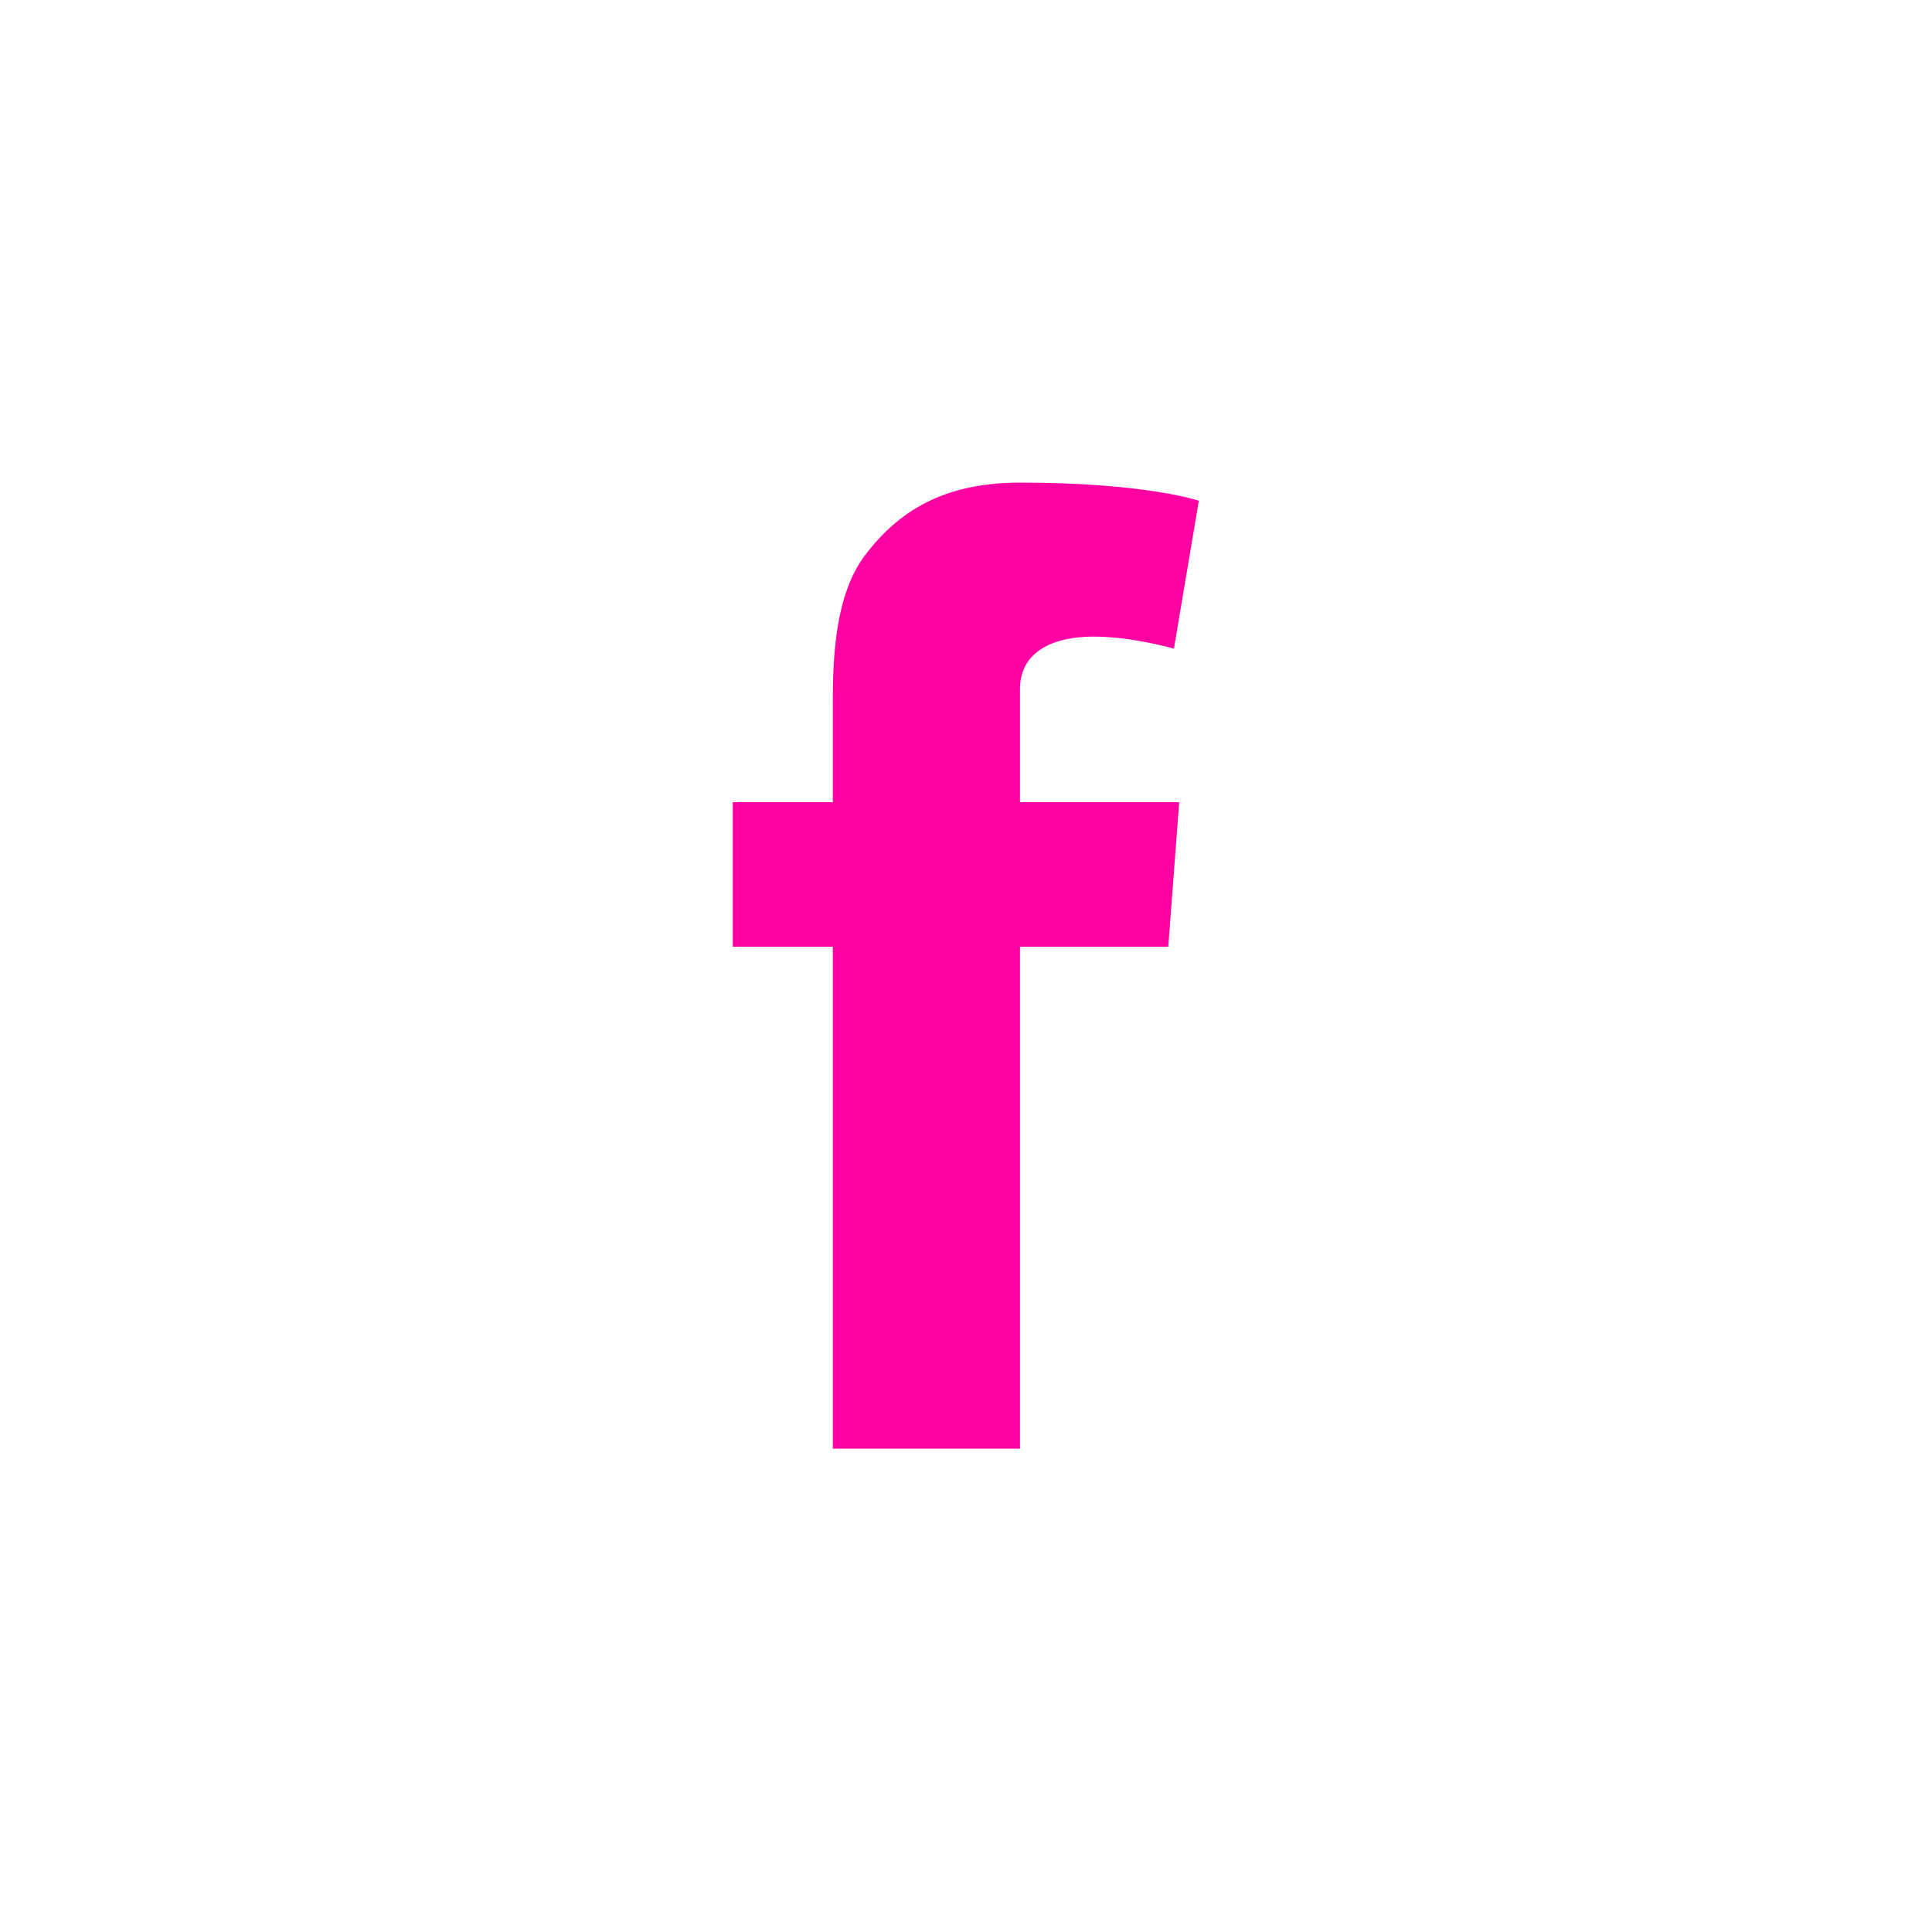
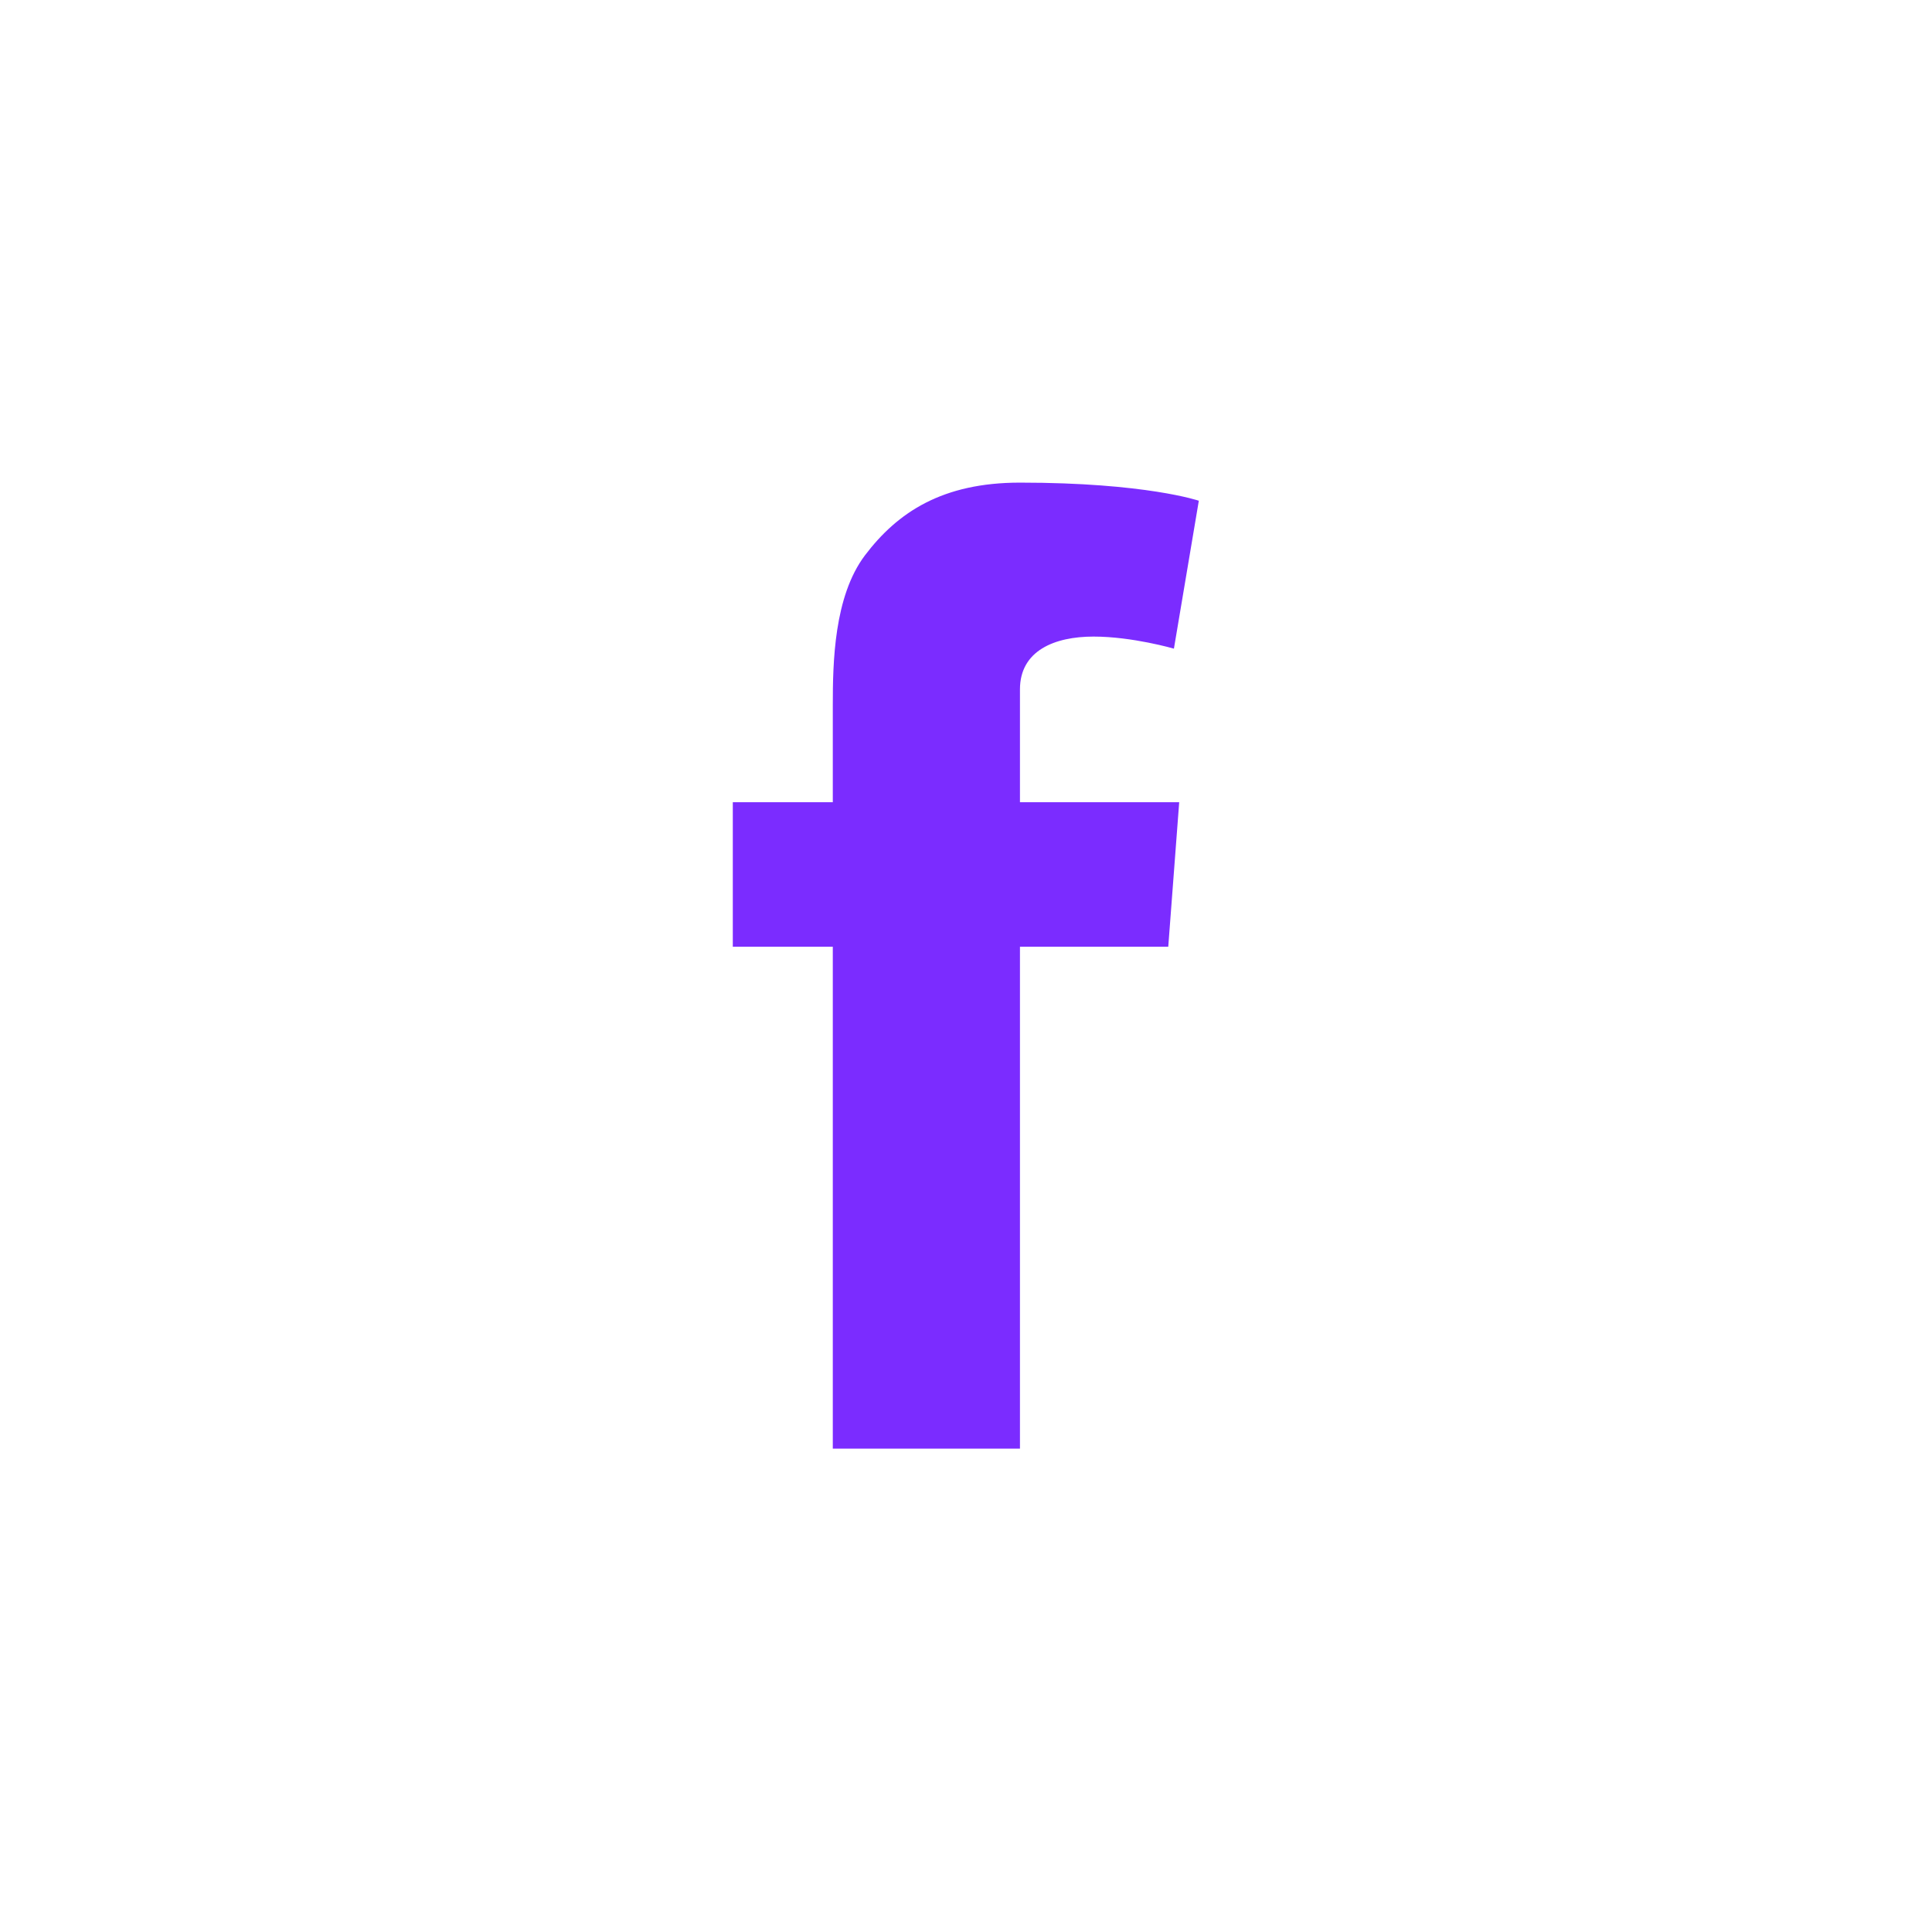
- <svg xmlns="http://www.w3.org/2000/svg" fill="#FF00A2" version="1.1" viewBox="-143 145 512 512" aria-hidden="true">
+ <svg xmlns="http://www.w3.org/2000/svg" fill="#7B2CFF" version="1.1" viewBox="-143 145 512 512" aria-hidden="true">
  <g>
    <path d="M146.8,313.7c10.3,0,21.3,3.2,21.3,3.2l6.6-39.2c0,0-14-4.8-47.4-4.8c-20.5,0-32.4,7.8-41.1,19.3       c-8.2,10.9-8.5,28.4-8.5,39.7v25.7H51.2v38.3h26.5v133h49.6v-133h39.3l2.9-38.3h-42.2v-29.9C127.3,317.4,136.5,313.7,146.8,313.7z" />
  </g>
</svg>
